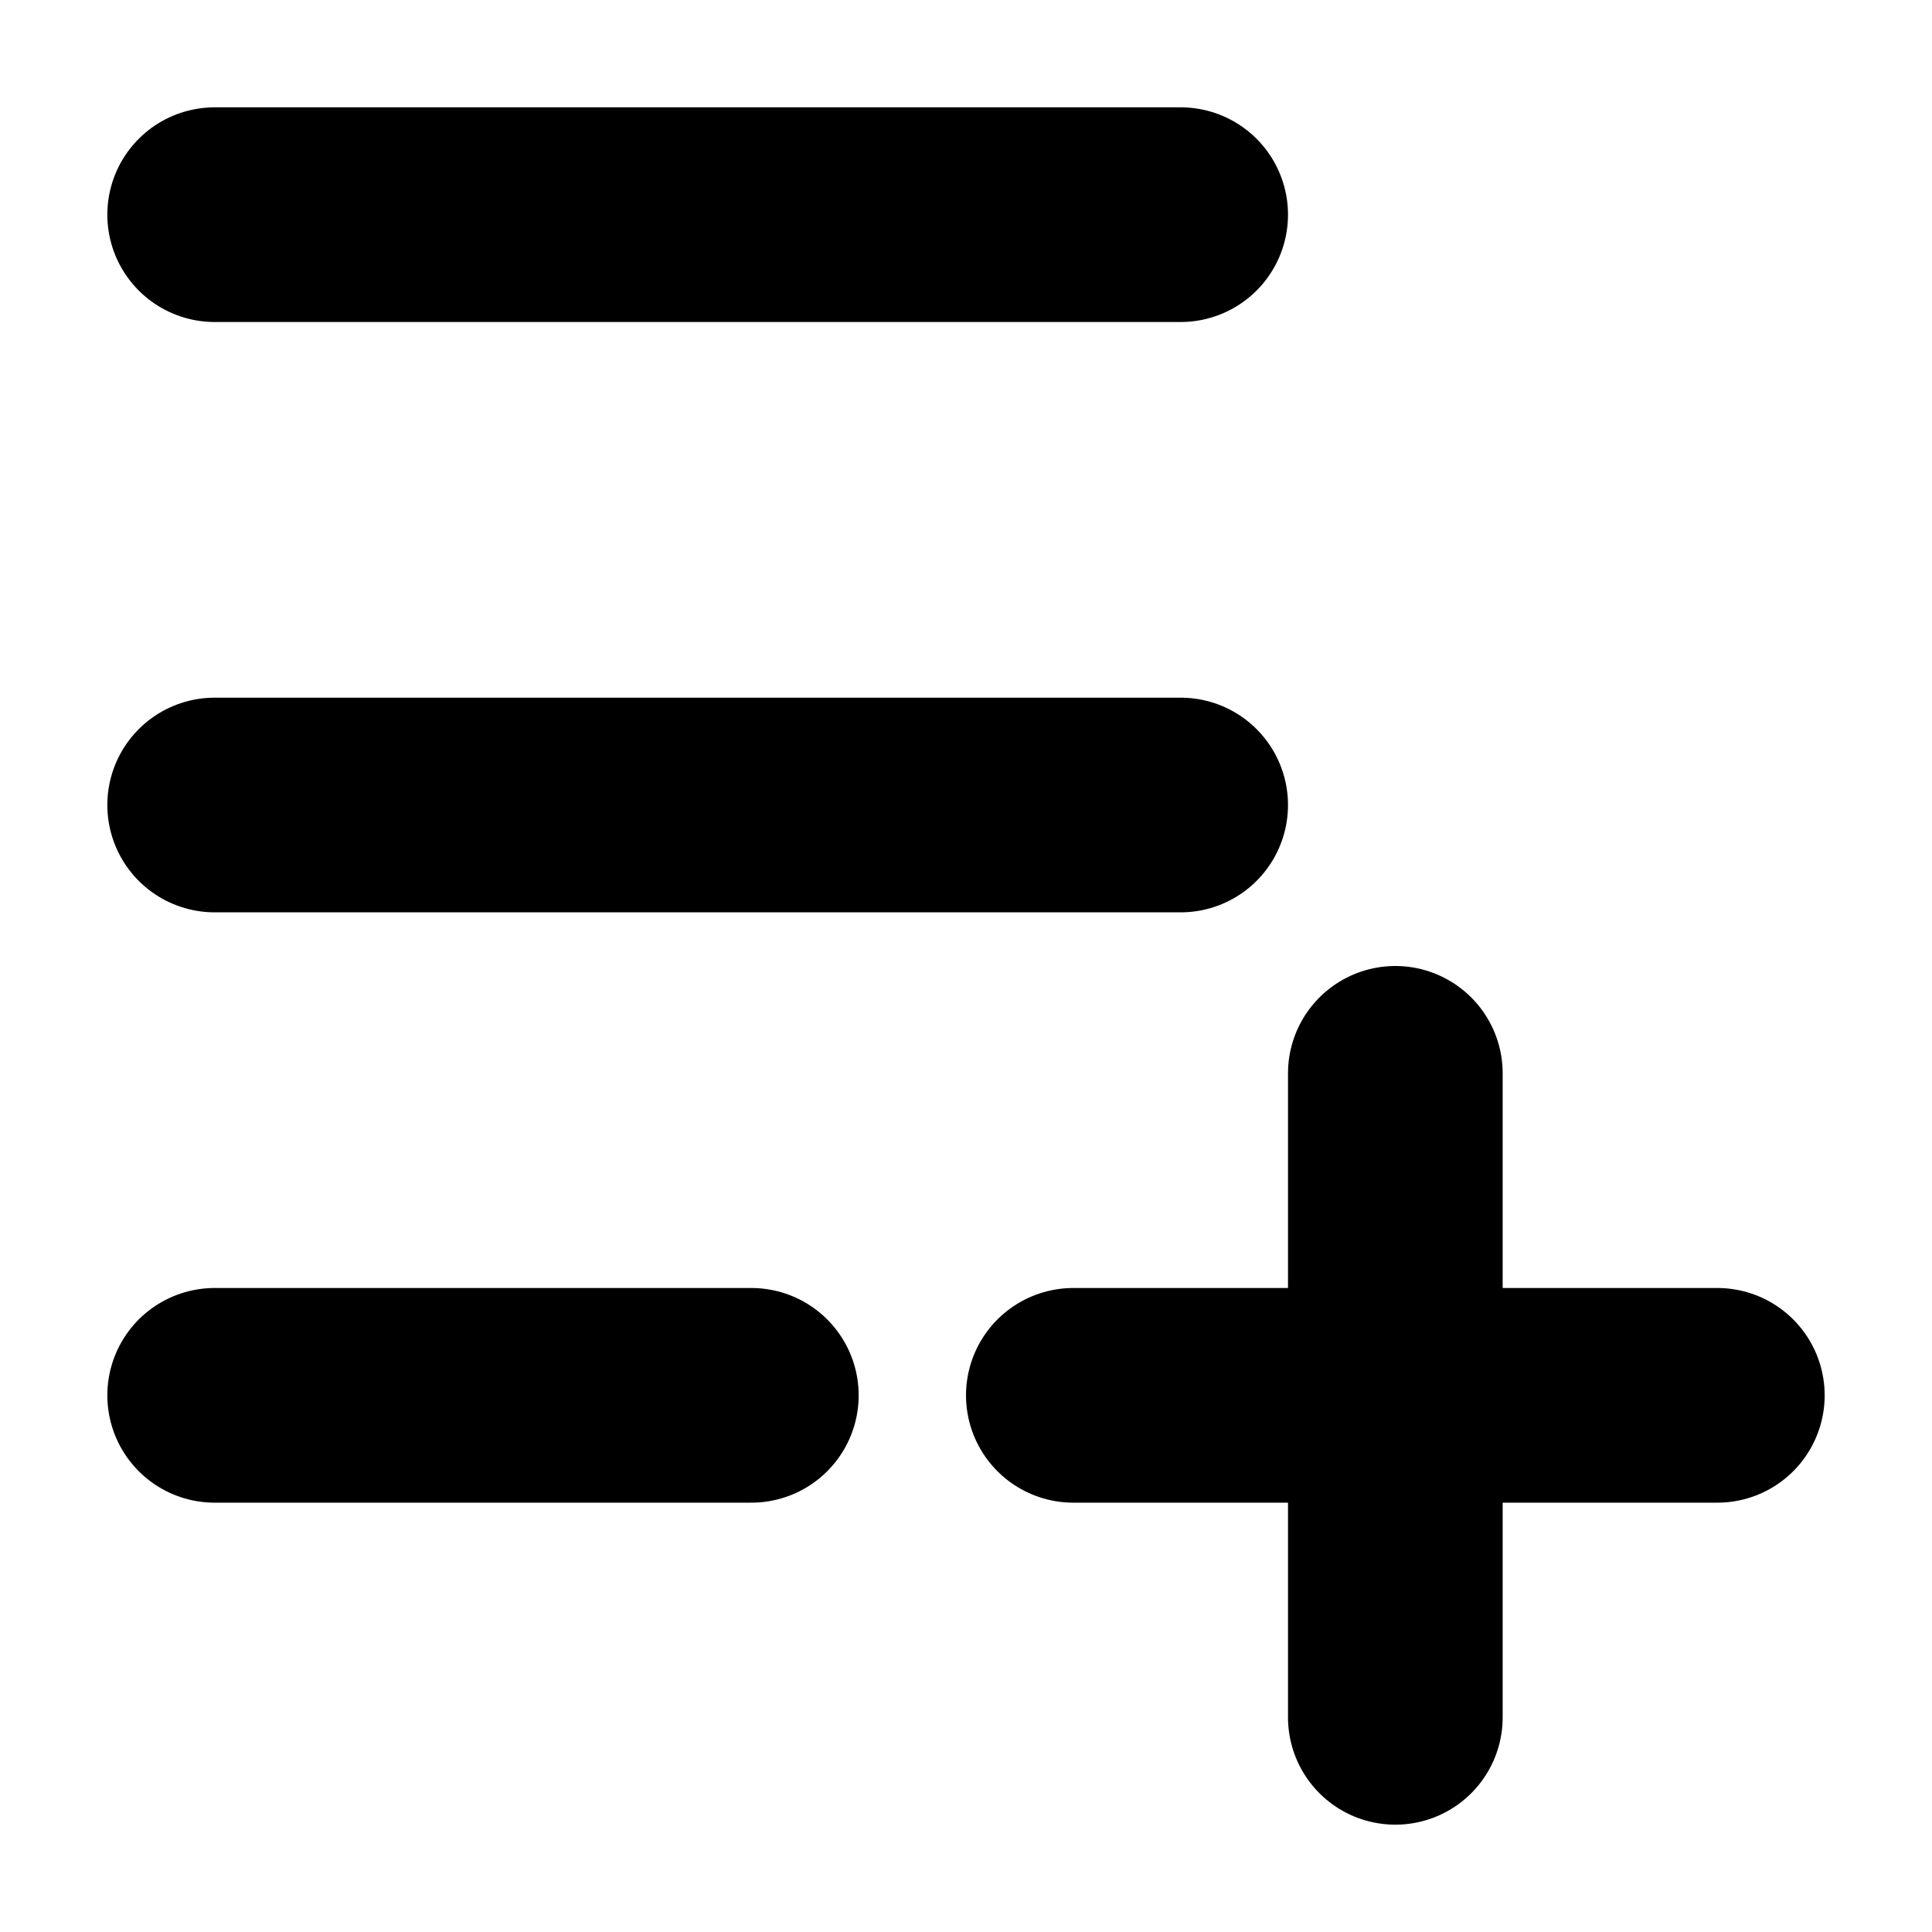
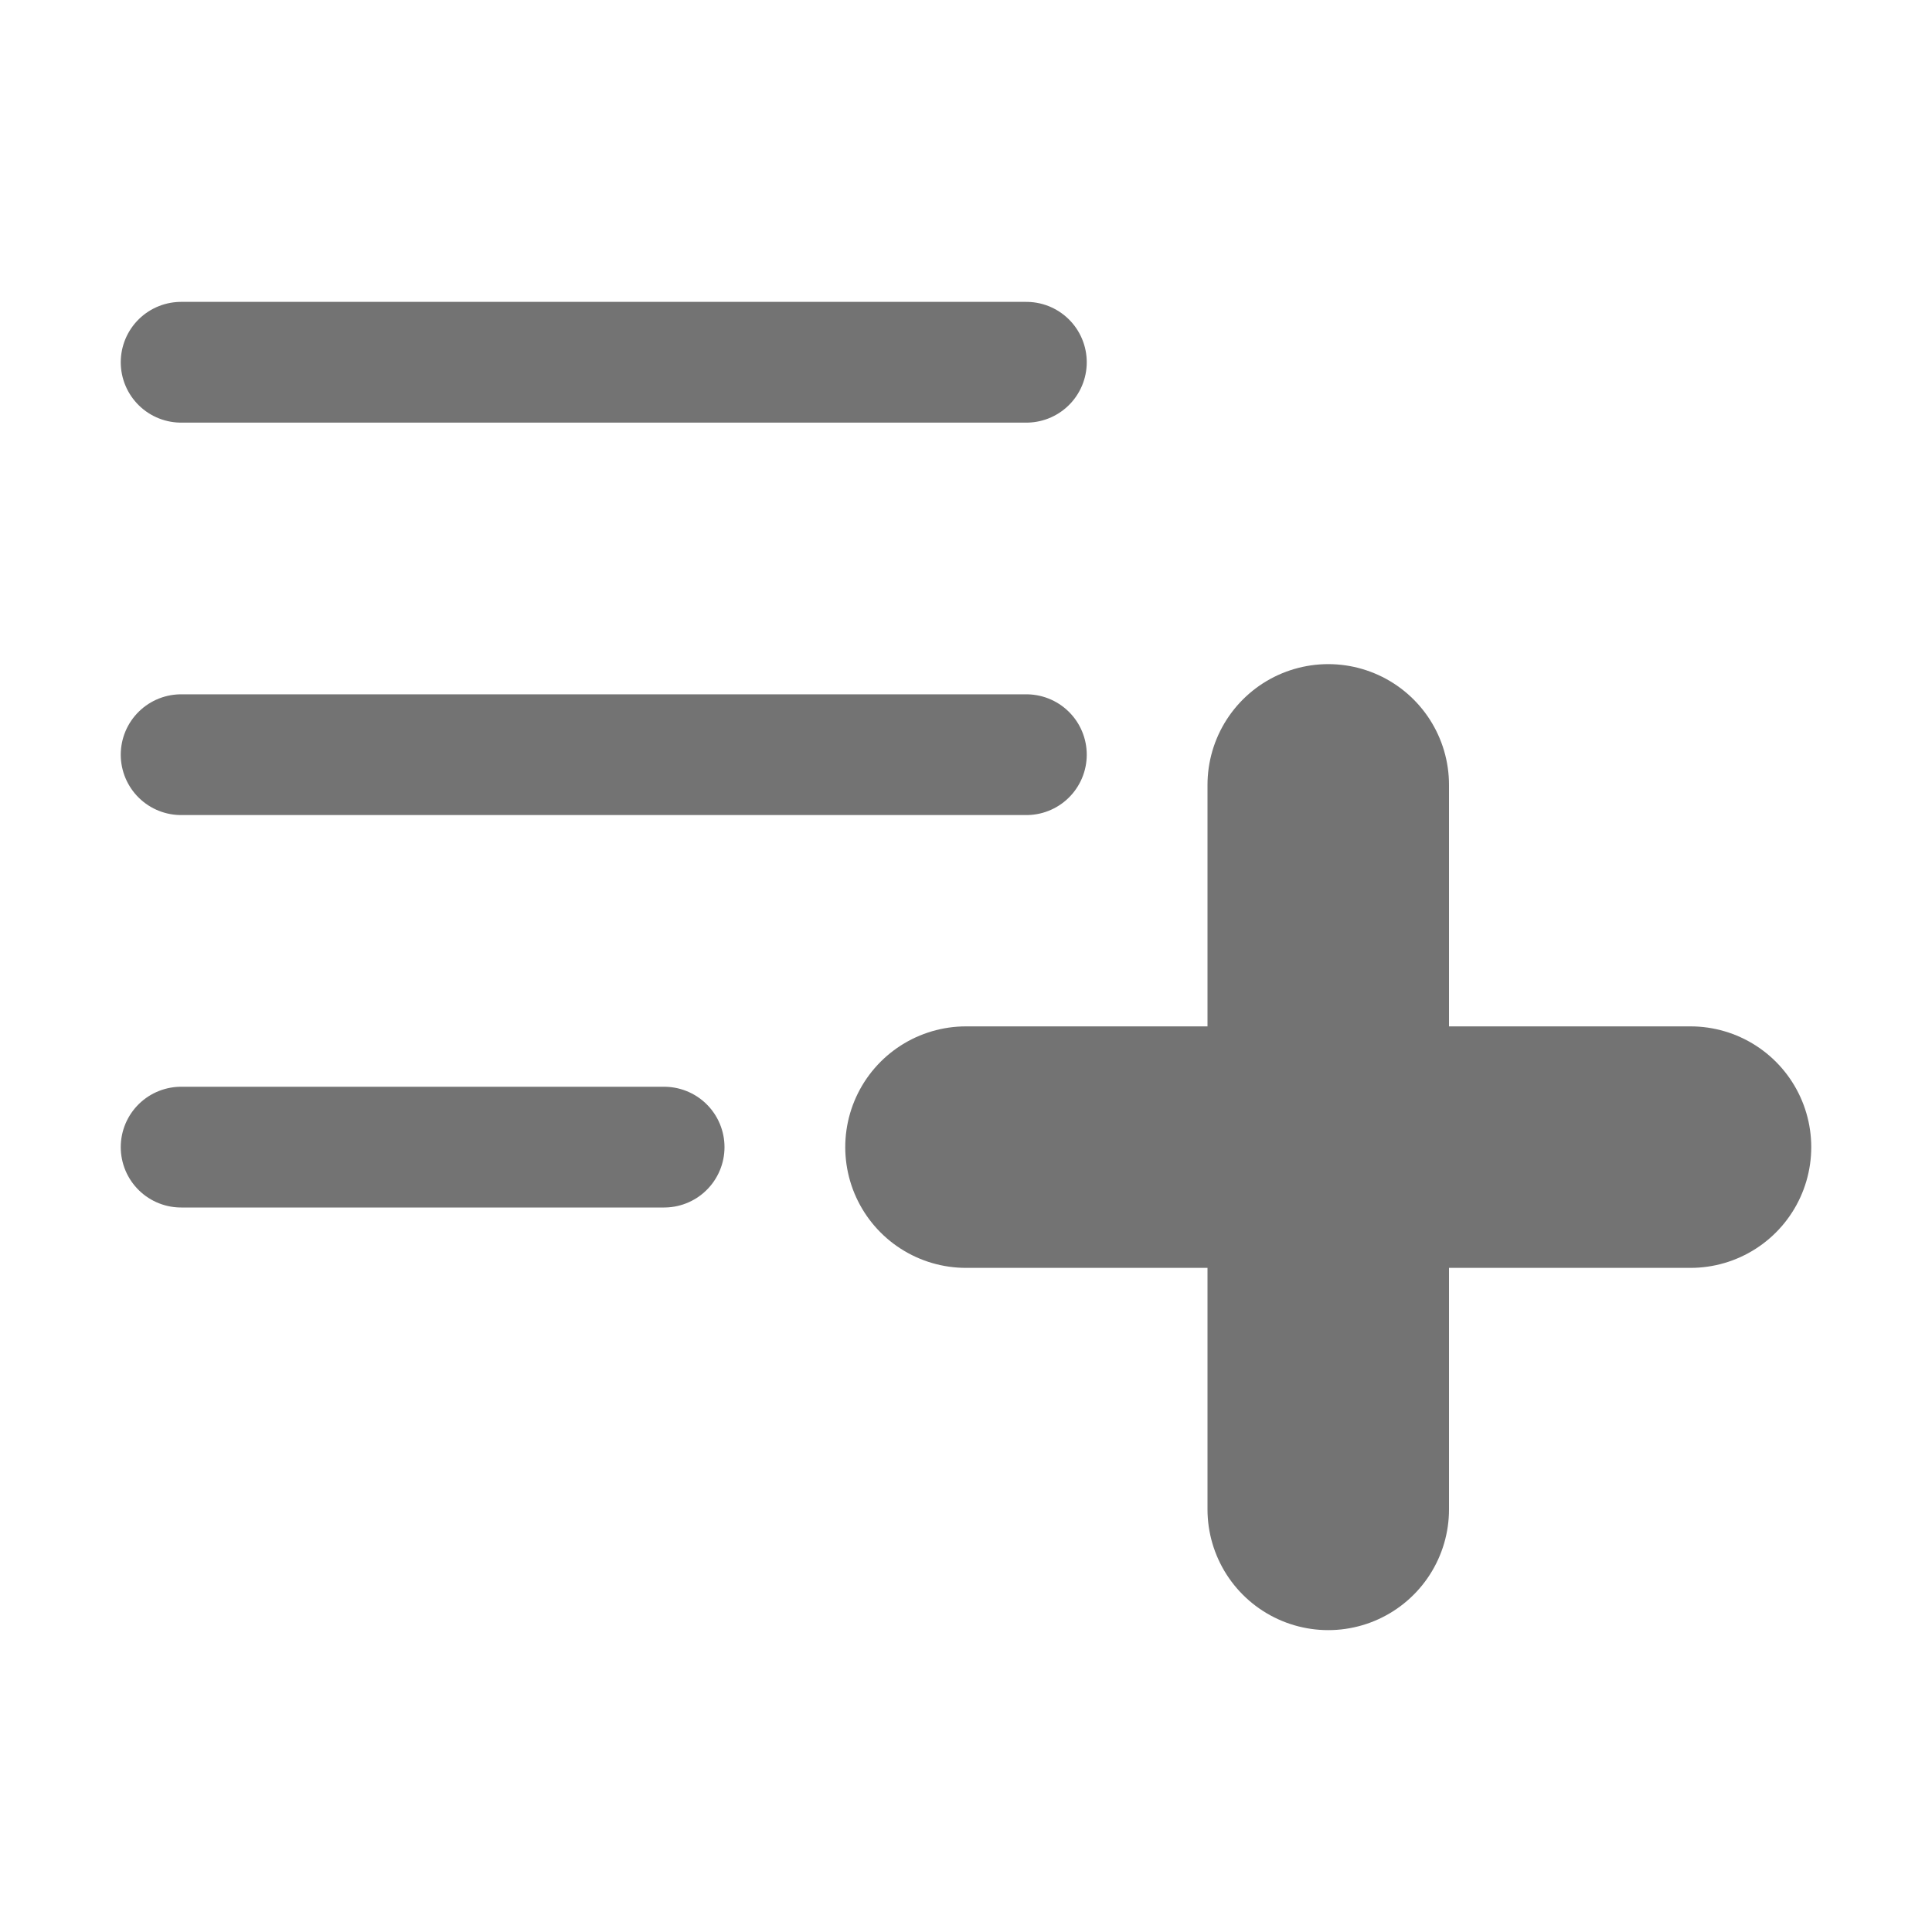
- <svg xmlns="http://www.w3.org/2000/svg" width="18" height="18">
-   <g stroke="black">
-     <line x1="2" y1="2" x2="11" y2="2" stroke-width="2" stroke-linecap="round" />
-     <line x1="2" y1="7.5" x2="11" y2="7.5" stroke-width="2" stroke-linecap="round" />
-     <line x1="2" y1="13" x2="7" y2="13" stroke-width="2" stroke-linecap="round" />
-     <line x1="10" y1="13" x2="16" y2="13" stroke-width="2" stroke-linecap="round" />
-     <line x1="13" y1="10" x2="13" y2="16" stroke-width="2" stroke-linecap="round" />
+ <svg xmlns="http://www.w3.org/2000/svg" width="16" height="16">
+   <g stroke="#737373">
+     <line x1="8" y1="9.5" x2="14" y2="9.5" stroke-width="2" stroke-linecap="round" />
+     <line x1="11" y1="12.5" x2="11" y2="6.5" stroke-width="2" stroke-linecap="round" />
+     <line x1="1.5" y1="9.5" x2="5.5" y2="9.5" stroke-width="1" stroke-linecap="round" />
+     <line x1="1.5" y1="6.25" x2="8.5" y2="6.25" stroke-width="1" stroke-linecap="round" />
+     <line x1="1.5" y1="3" x2="8.5" y2="3" stroke-width="1" stroke-linecap="round" />
  </g>
</svg>
